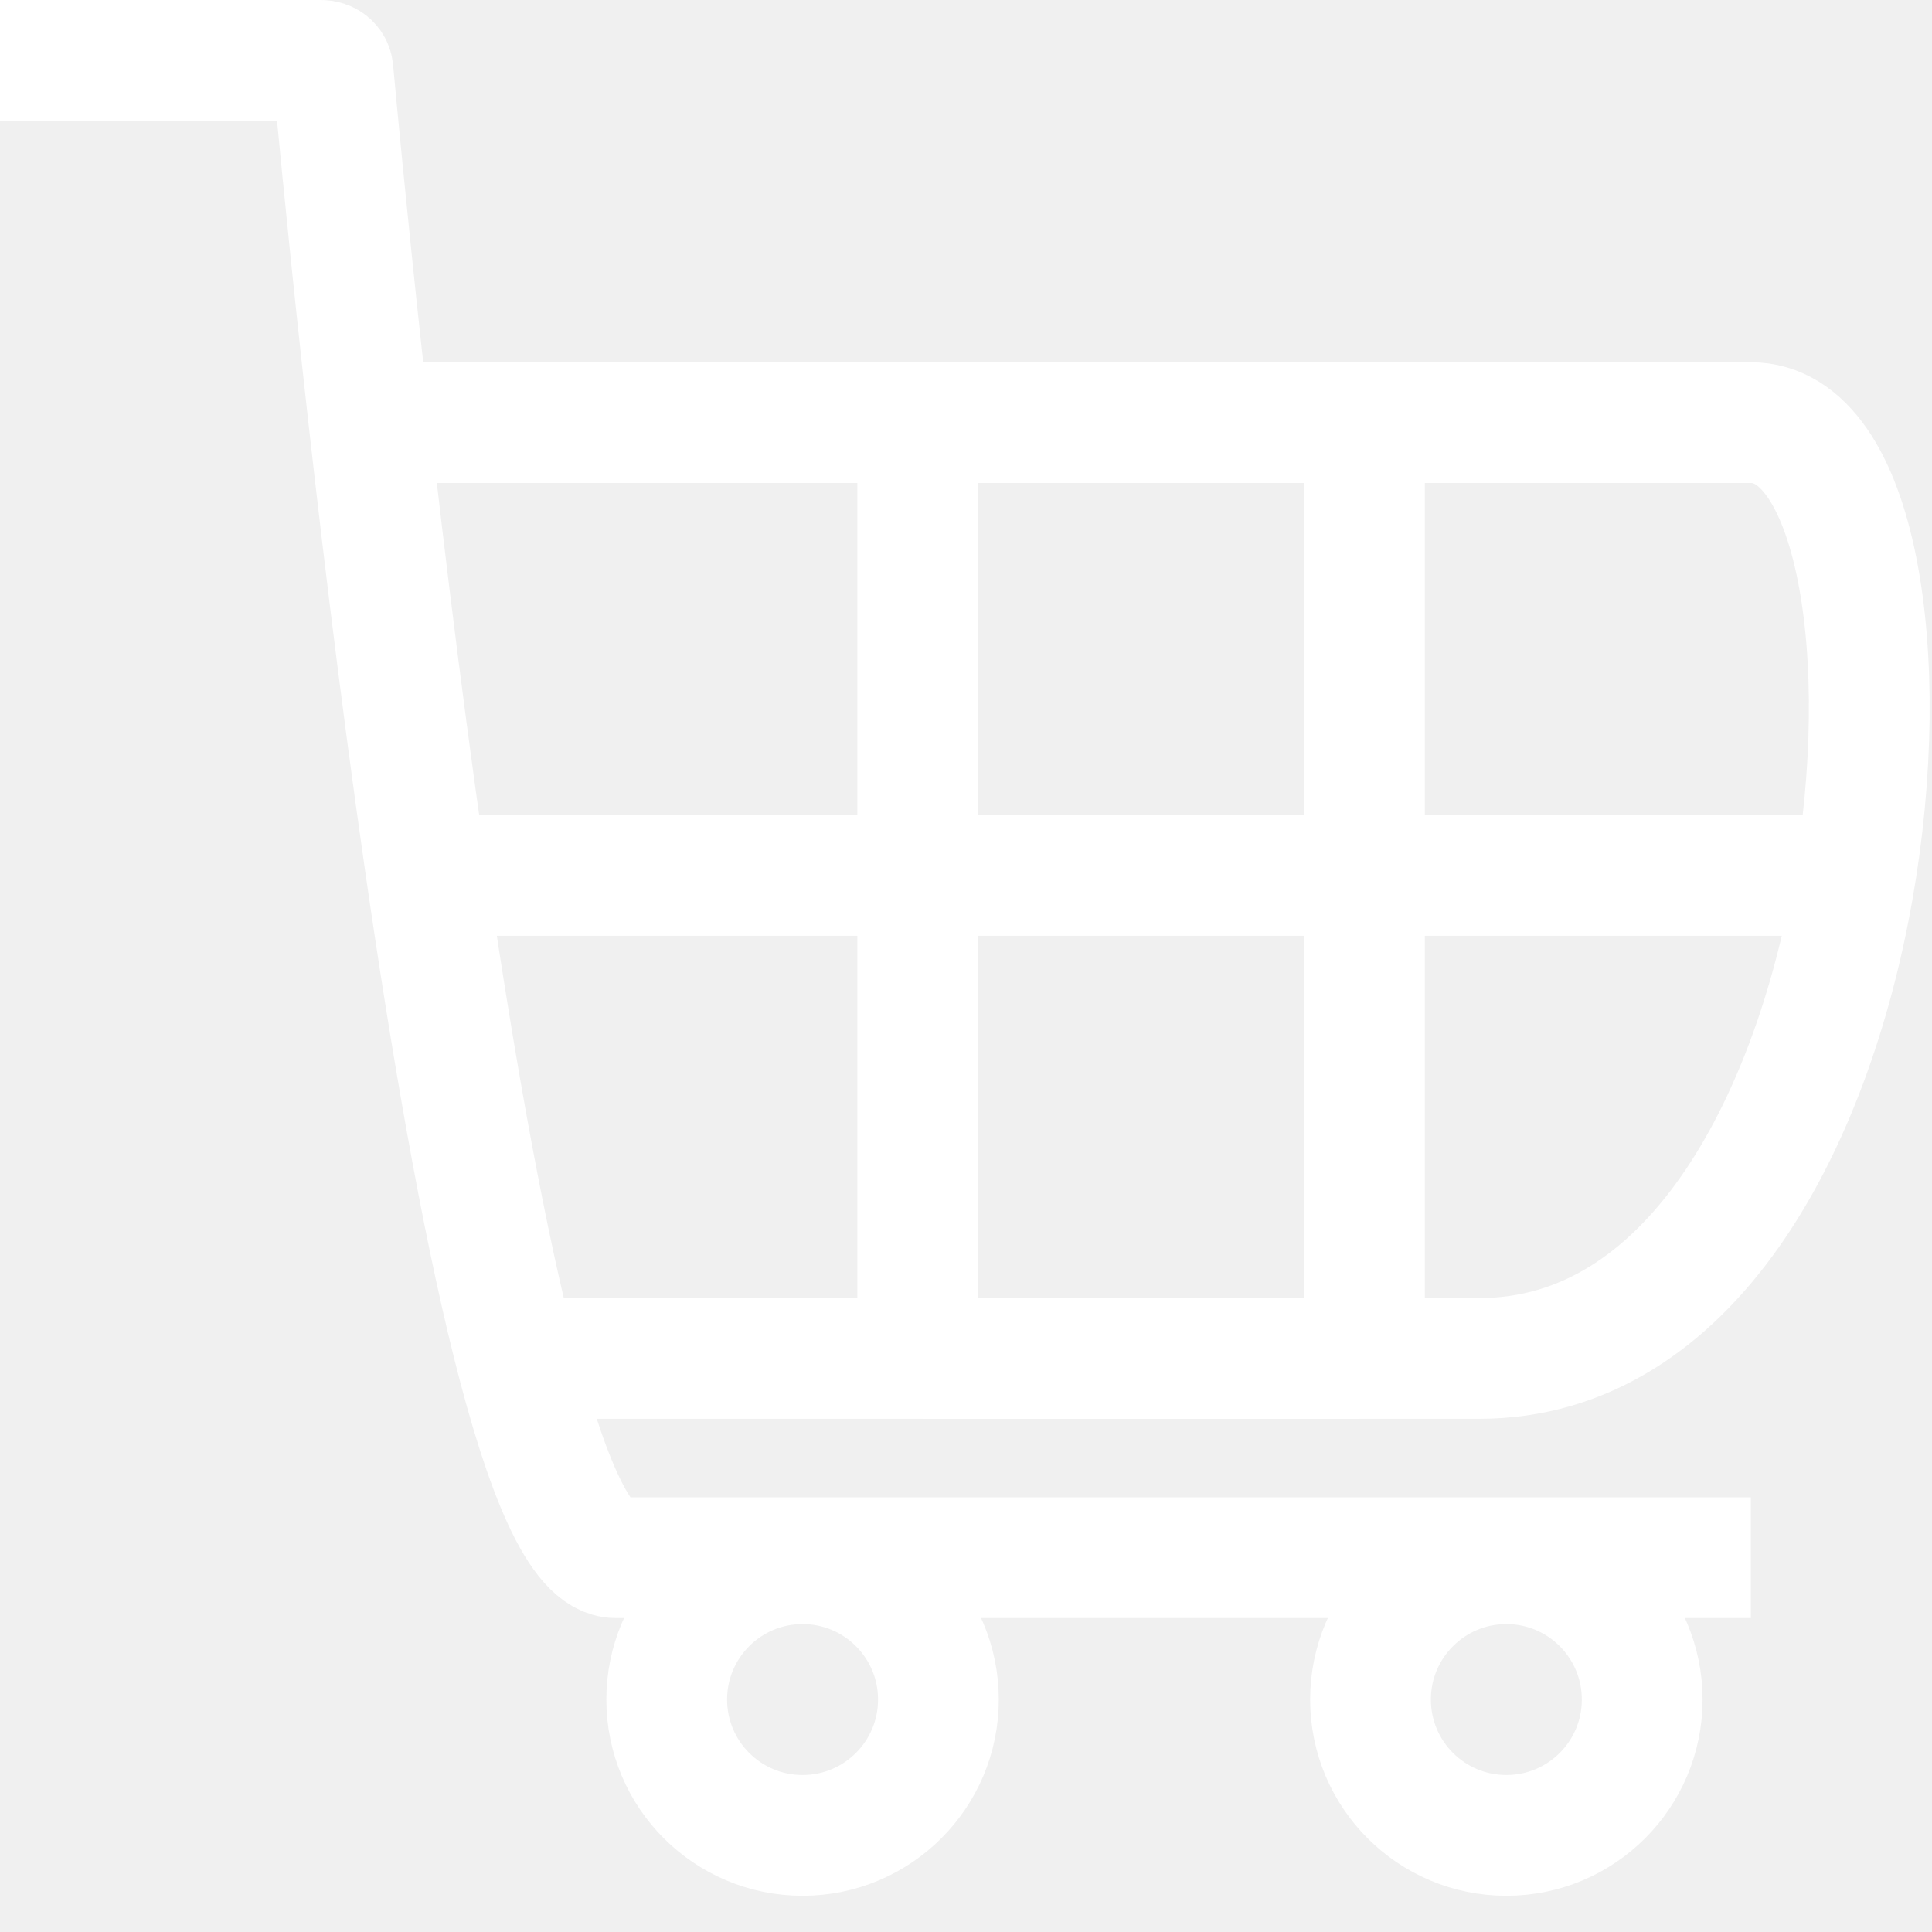
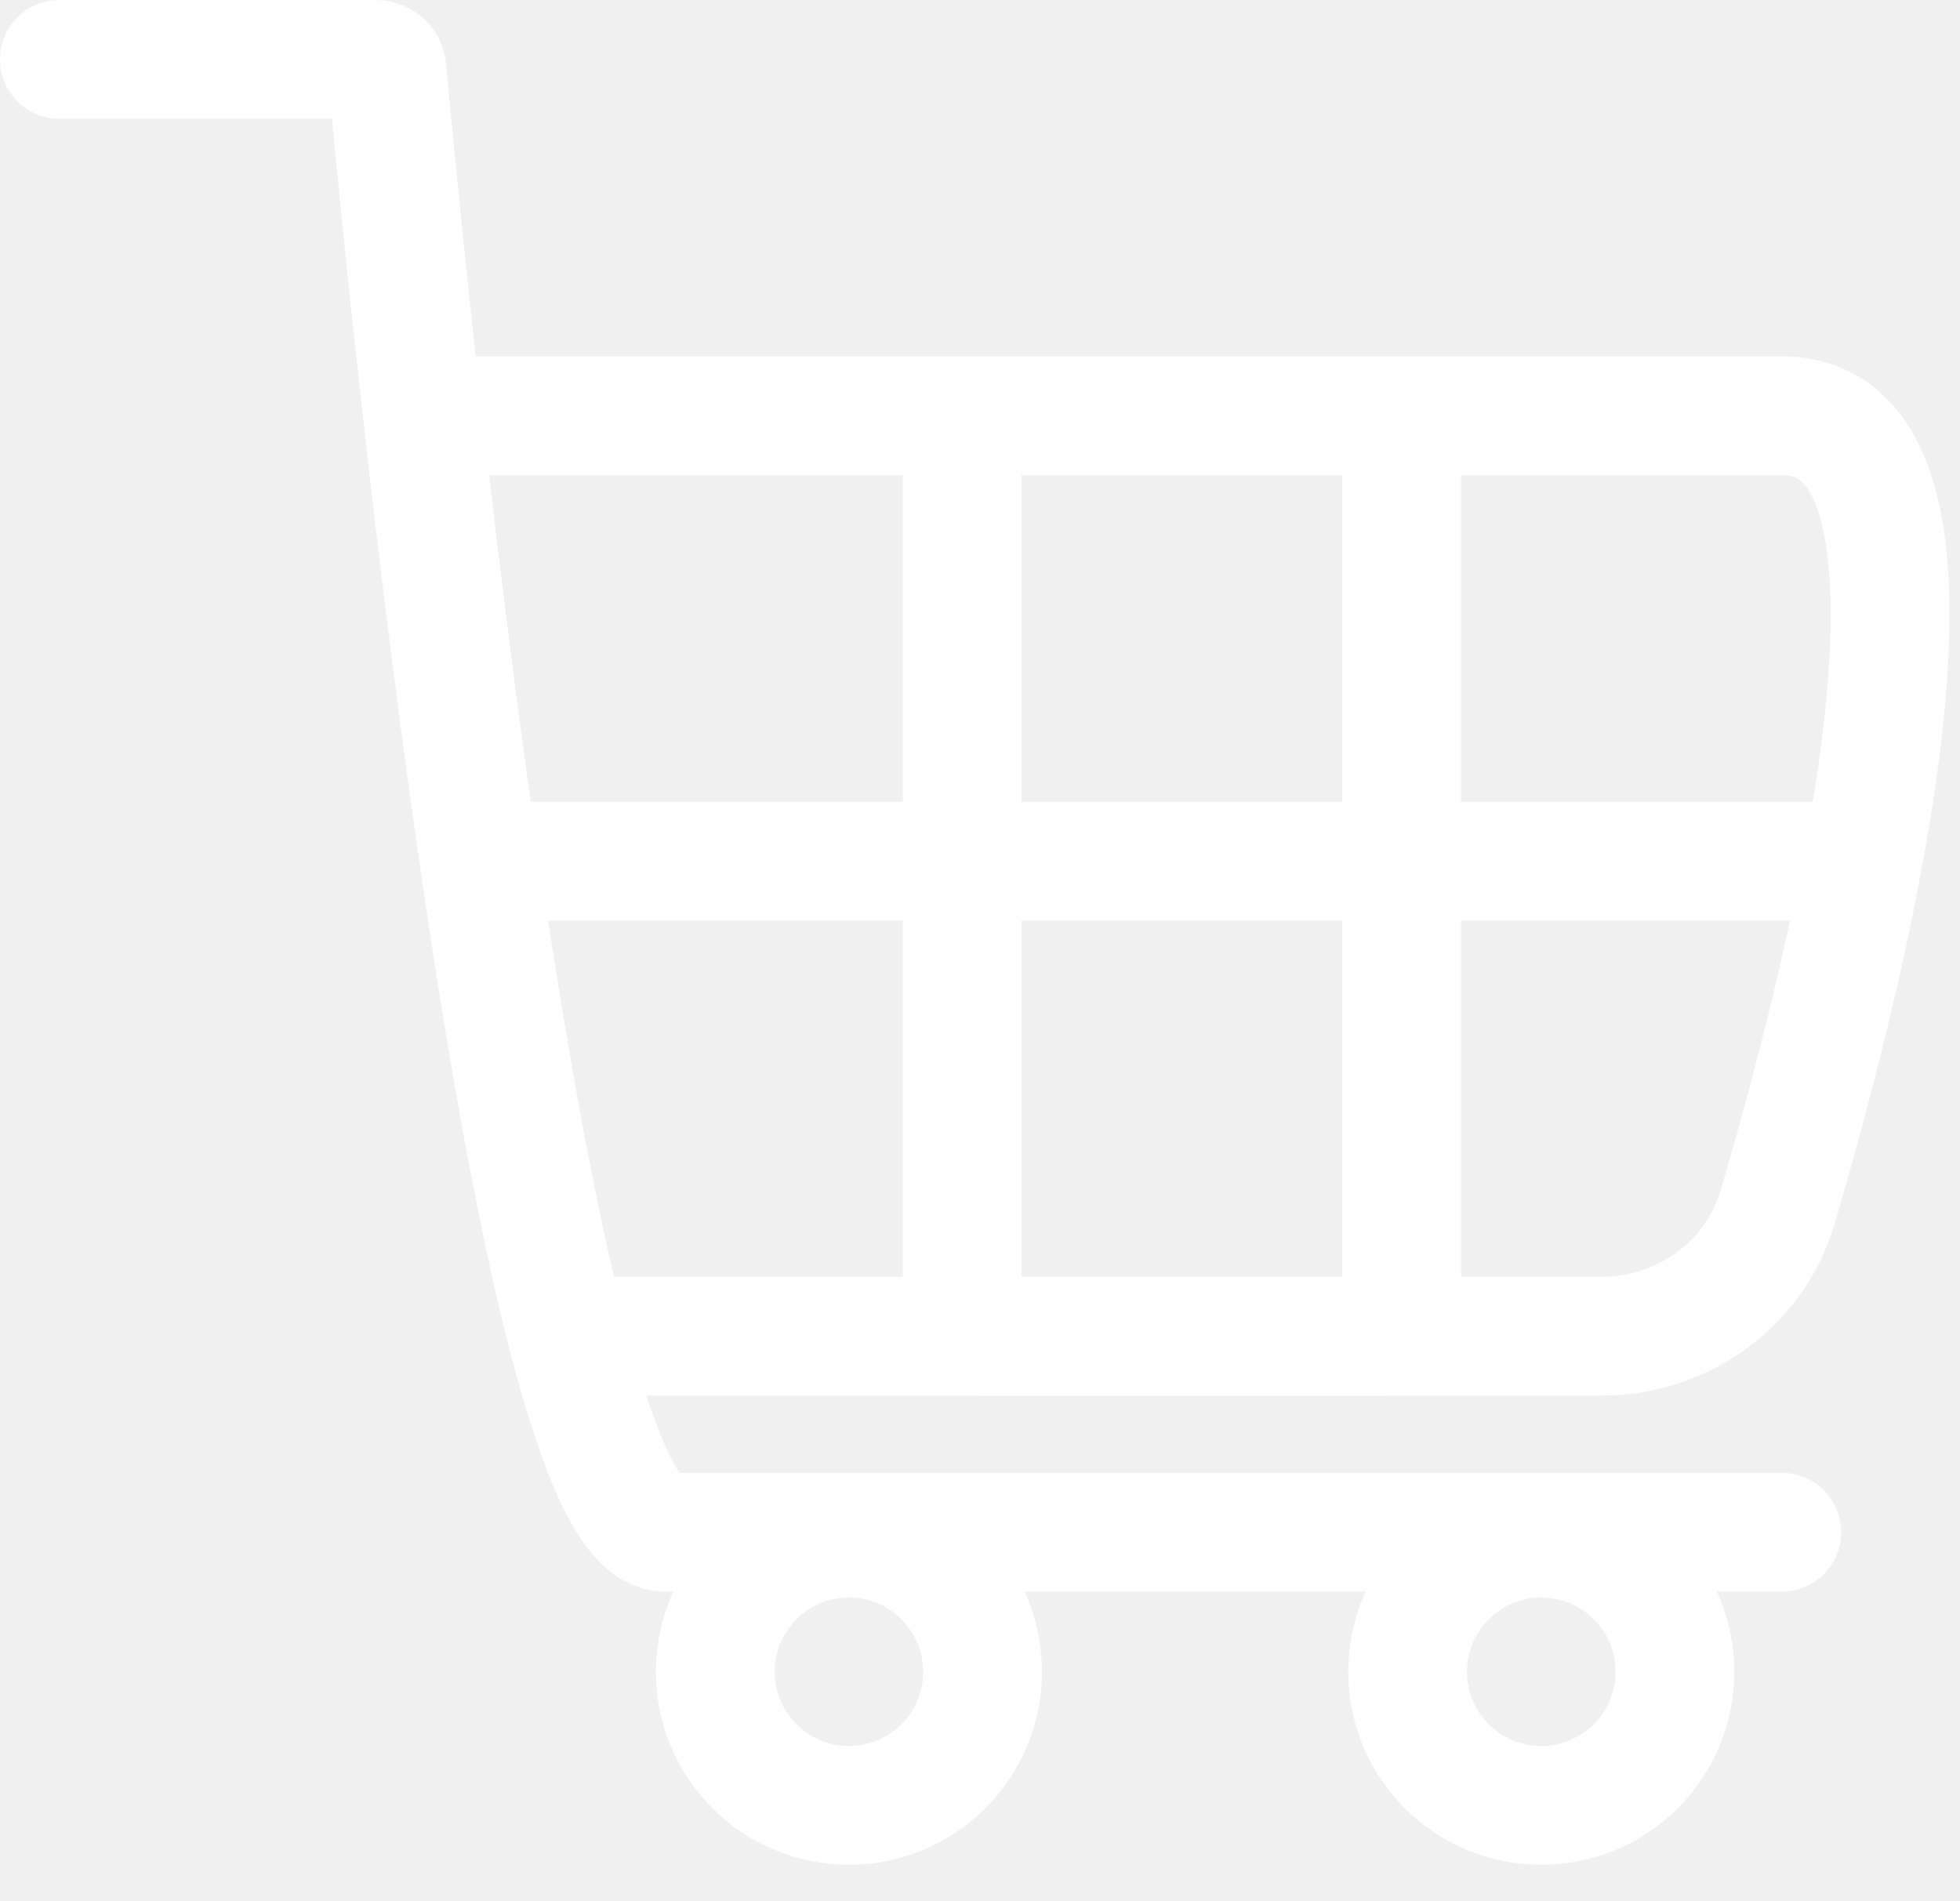
- <svg xmlns="http://www.w3.org/2000/svg" width="32" height="32" viewBox="0 0 32 32" fill="none">
-   <path d="M0 1H5.317C5.421 1 5.506 1.063 5.515 1.166C5.712 3.324 7.82 25.8 10.2 25.8C14.2 25.8 29 25.8 29 25.8" stroke="white" stroke-width="2" />
-   <path d="M6 7C6 7 23.5 7 29 7C32.5 7 31.5 22.5 24.5 22.5C23 22.5 8.5 22.5 8.5 22.5" stroke="white" stroke-width="2" />
-   <path d="M6.5 14.5H22.6M30.5 14.5H22.6M22.6 14.5V7V22.3C22.6 22.41 22.511 22.5 22.4 22.5H15.4C15.29 22.5 15.2 22.41 15.2 22.3V7" stroke="white" stroke-width="2" />
-   <path d="M15.543 28.15C15.543 29.393 14.536 30.4 13.293 30.4C12.05 30.4 11.043 29.393 11.043 28.15C11.043 26.907 12.05 25.9 13.293 25.9C14.536 25.9 15.543 26.907 15.543 28.15Z" stroke="white" stroke-width="2" />
-   <path d="M27.2 28.15C27.2 29.393 26.193 30.4 24.95 30.4C23.707 30.4 22.7 29.393 22.7 28.15C22.7 26.907 23.707 25.9 24.95 25.9C26.193 25.9 27.2 26.907 27.2 28.15Z" stroke="white" stroke-width="2" />
+ <svg xmlns="http://www.w3.org/2000/svg" width="33" height="32" viewBox="0 0 33 32" fill="none">
+   <path d="M1 1H6.317C6.421 1 6.506 1.063 6.515 1.166C6.712 3.324 8.82 25.8 11.2 25.8C15.2 25.8 30 25.8 30 25.8" stroke="white" stroke-width="2" stroke-linecap="round" />
+   <path d="M7 7C7 7 24.5 7 30 7C33.437 7 31.187 16.043 29.933 20.315C29.546 21.631 28.329 22.5 26.957 22.5L9.5 22.5" stroke="white" stroke-width="2" />
+   <path d="M7.5 14.5H23.6M31.5 14.5H23.6M23.6 14.5V7V22.3C23.6 22.41 23.511 22.5 23.4 22.5H16.4C16.29 22.5 16.2 22.41 16.2 22.3V7" stroke="white" stroke-width="2" />
+   <path d="M16.543 28.15C16.543 29.393 15.536 30.4 14.293 30.4C13.05 30.4 12.043 29.393 12.043 28.15C12.043 26.907 13.05 25.9 14.293 25.9C15.536 25.9 16.543 26.907 16.543 28.15Z" stroke="white" stroke-width="2" />
+   <path d="M28.2 28.15C28.2 29.393 27.193 30.4 25.95 30.4C24.707 30.4 23.7 29.393 23.7 28.15C23.7 26.907 24.707 25.9 25.95 25.9C27.193 25.9 28.2 26.907 28.2 28.15Z" stroke="white" stroke-width="2" />
</svg>
